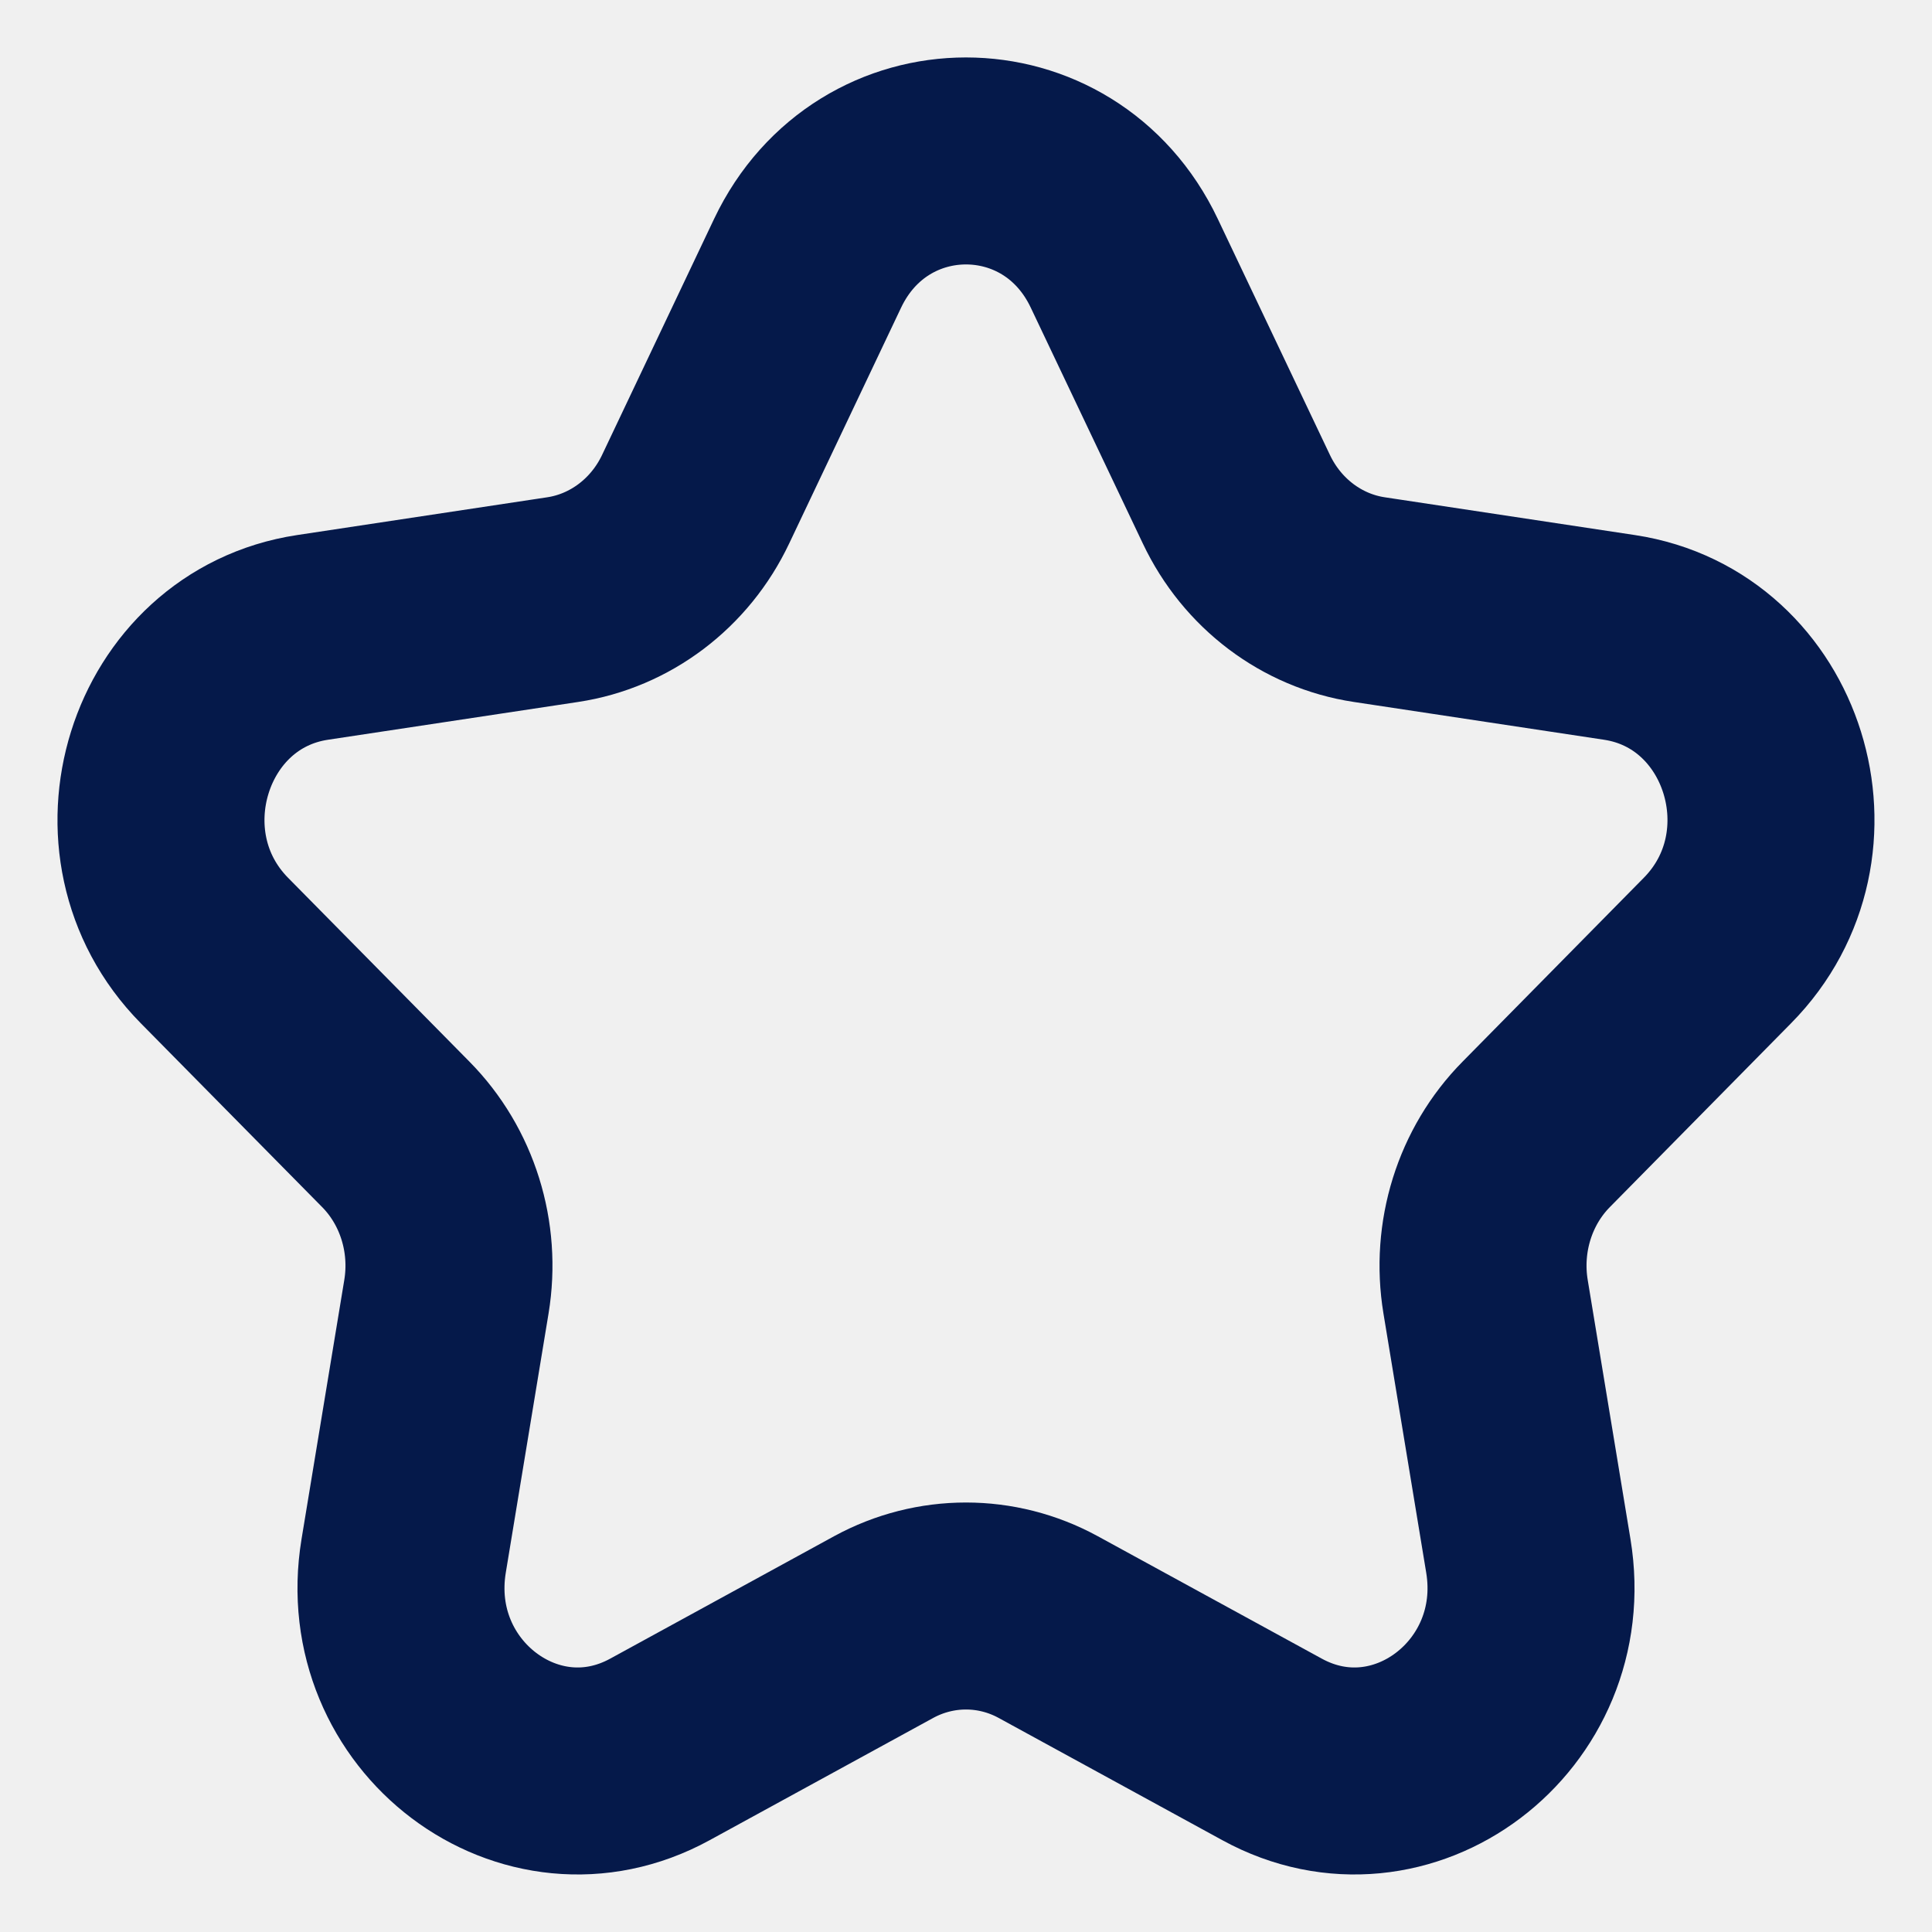
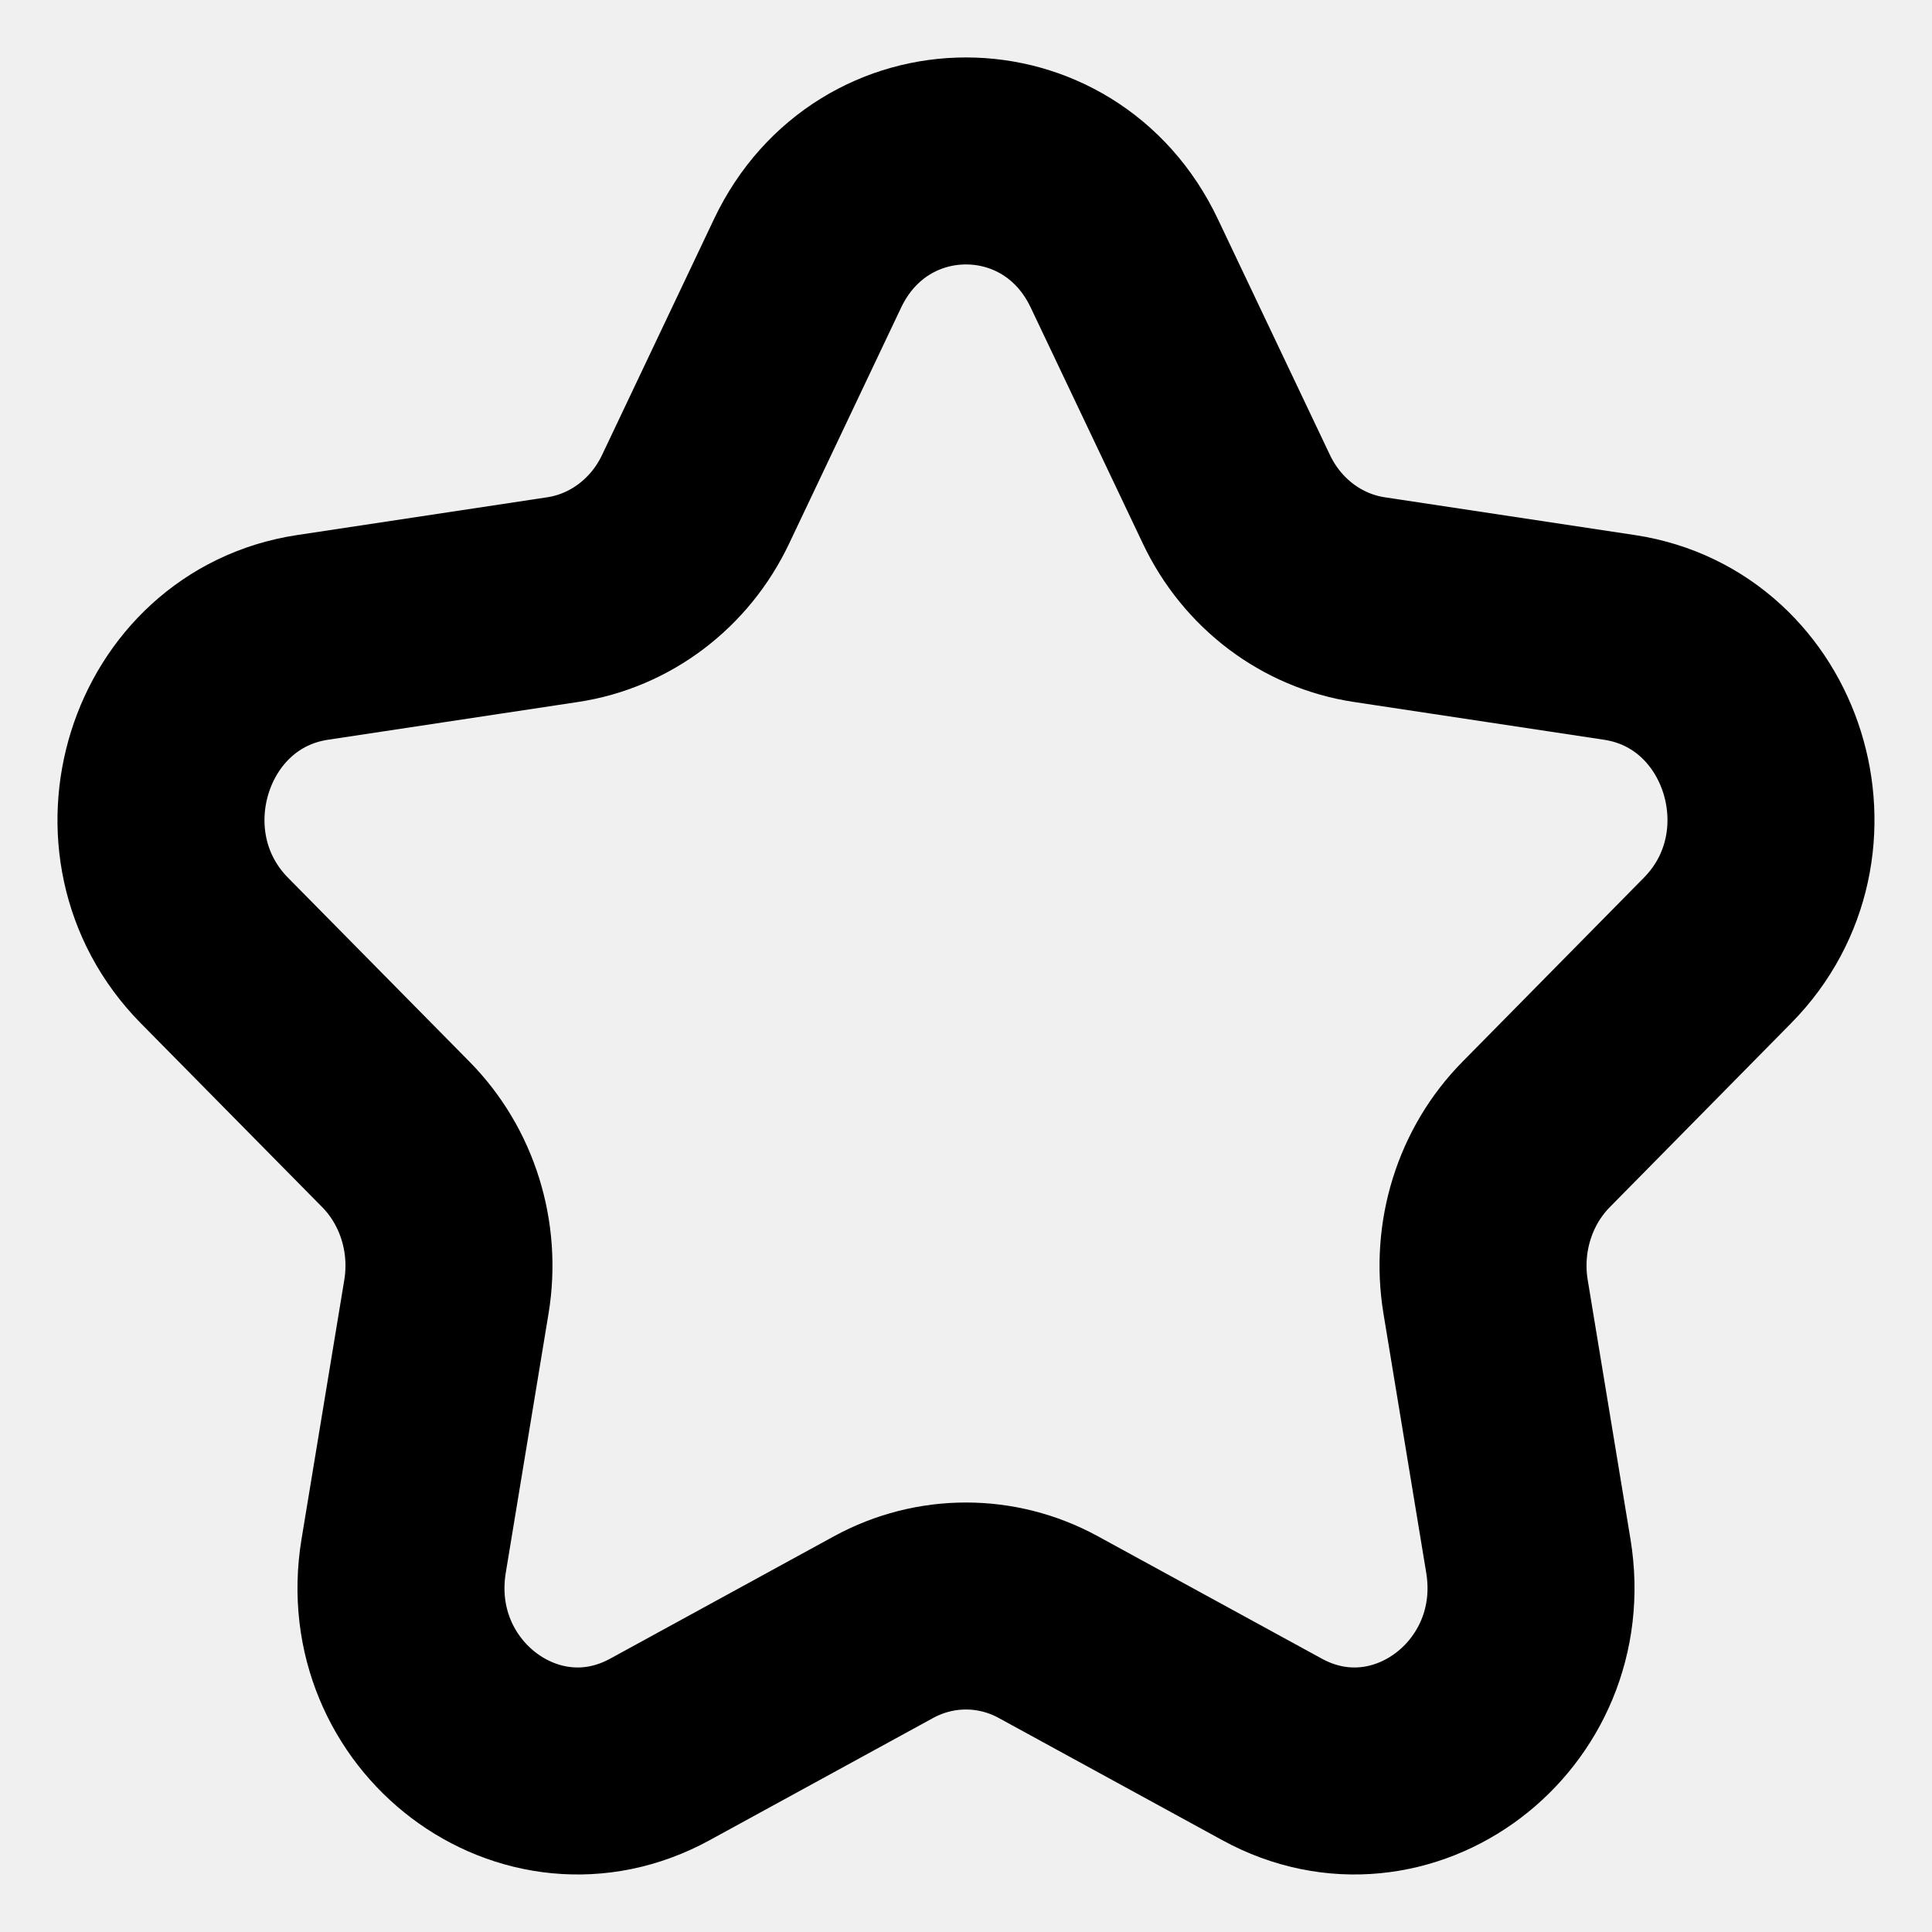
<svg xmlns="http://www.w3.org/2000/svg" width="14" height="14" viewBox="0 0 14 14" fill="none">
  <g clip-path="url(#clip0_2996_27295)">
-     <path d="M5.852 1.908C6.322 0.919 7.678 0.919 8.147 1.908L8.959 3.617C9.145 4.01 9.505 4.282 9.922 4.345L11.736 4.619C12.786 4.778 13.205 6.119 12.445 6.888L11.133 8.219C10.831 8.524 10.694 8.965 10.765 9.396L11.075 11.275C11.254 12.362 10.157 13.191 9.218 12.677L7.595 11.79C7.223 11.587 6.777 11.587 6.404 11.79L4.782 12.677C3.843 13.191 2.746 12.362 2.925 11.275L3.235 9.396C3.306 8.965 3.169 8.524 2.867 8.219L1.554 6.888C0.795 6.119 1.214 4.778 2.264 4.619L4.078 4.345C4.494 4.282 4.855 4.01 5.041 3.617L5.852 1.908Z" stroke="#05194A" stroke-width="1.5" stroke-linejoin="round" />
+     <path d="M5.852 1.908C6.322 0.919 7.678 0.919 8.147 1.908L8.959 3.617C9.145 4.01 9.505 4.282 9.922 4.345L11.736 4.619C12.786 4.778 13.205 6.119 12.445 6.888L11.133 8.219C10.831 8.524 10.694 8.965 10.765 9.396L11.075 11.275C11.254 12.362 10.157 13.191 9.218 12.677L7.595 11.79C7.223 11.587 6.777 11.587 6.404 11.79L4.782 12.677C3.843 13.191 2.746 12.362 2.925 11.275L3.235 9.396C3.306 8.965 3.169 8.524 2.867 8.219L1.554 6.888C0.795 6.119 1.214 4.778 2.264 4.619L4.078 4.345C4.494 4.282 4.855 4.01 5.041 3.617L5.852 1.908Z" stroke="currentColor" stroke-width="1.5" stroke-linejoin="round" />
  </g>
  <defs>
    <clipPath id="clip0_2996_27295">
      <rect width="14" height="14" fill="white" />
    </clipPath>
  </defs>
</svg>
